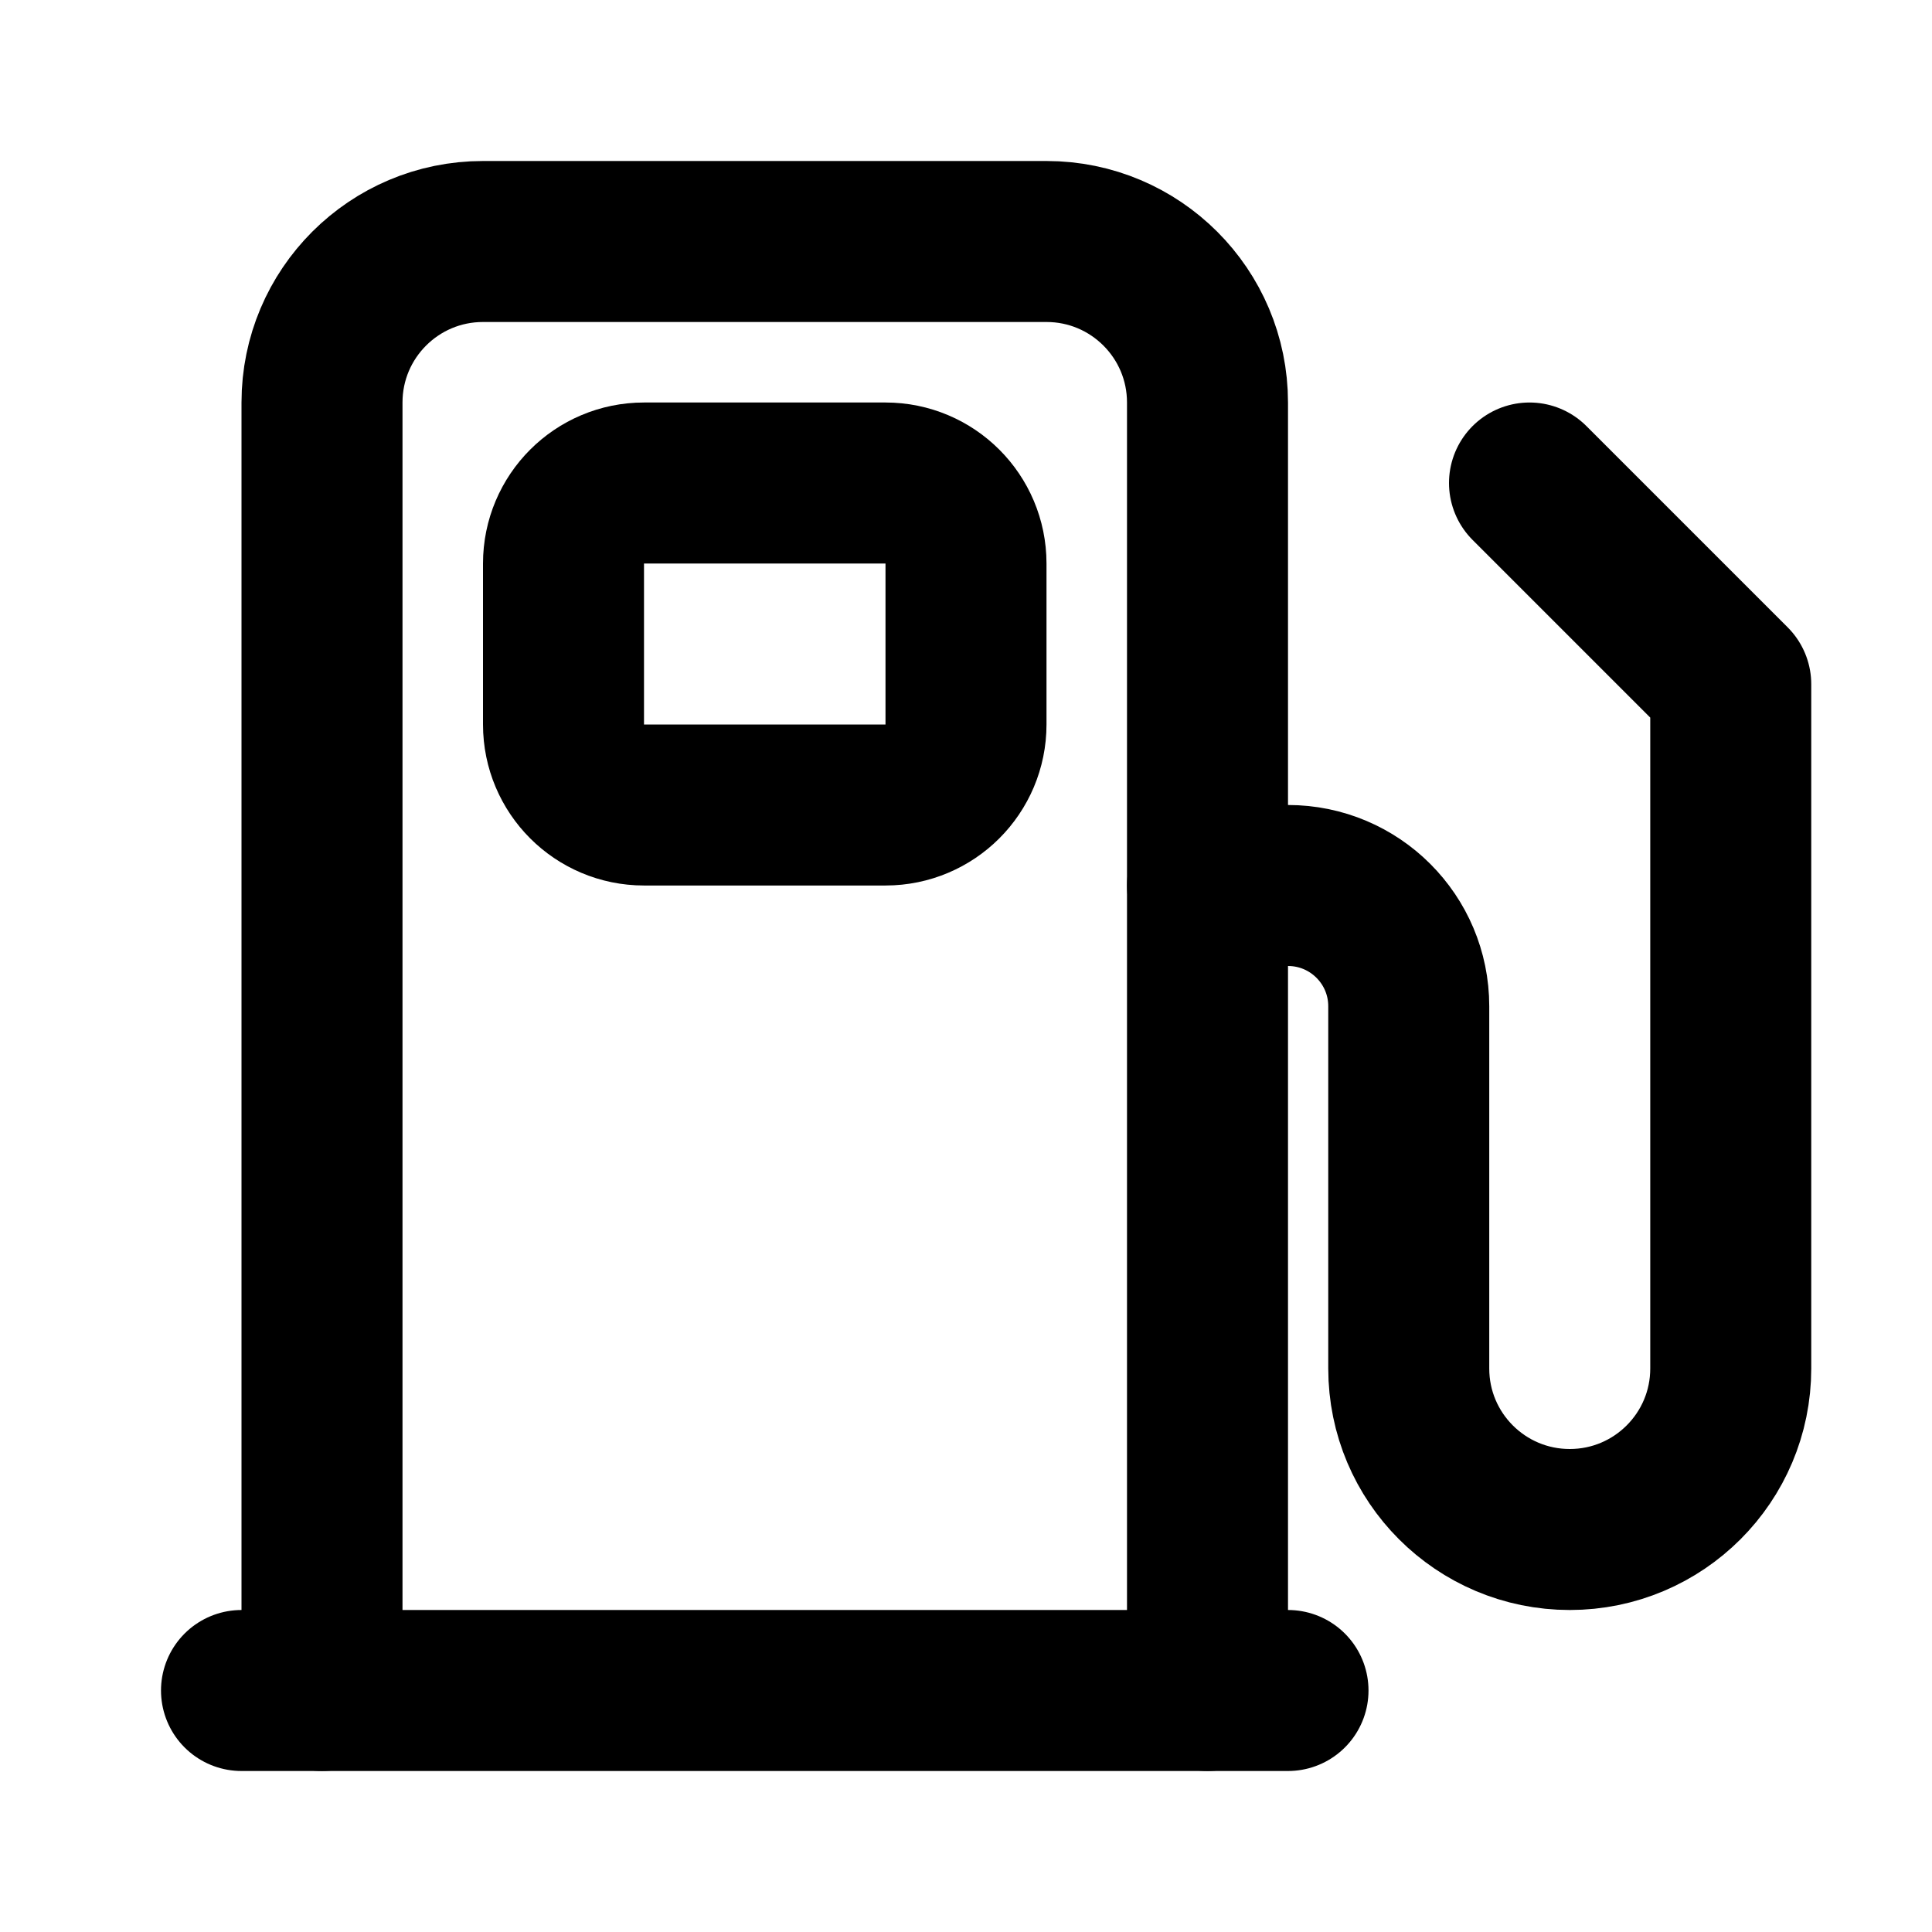
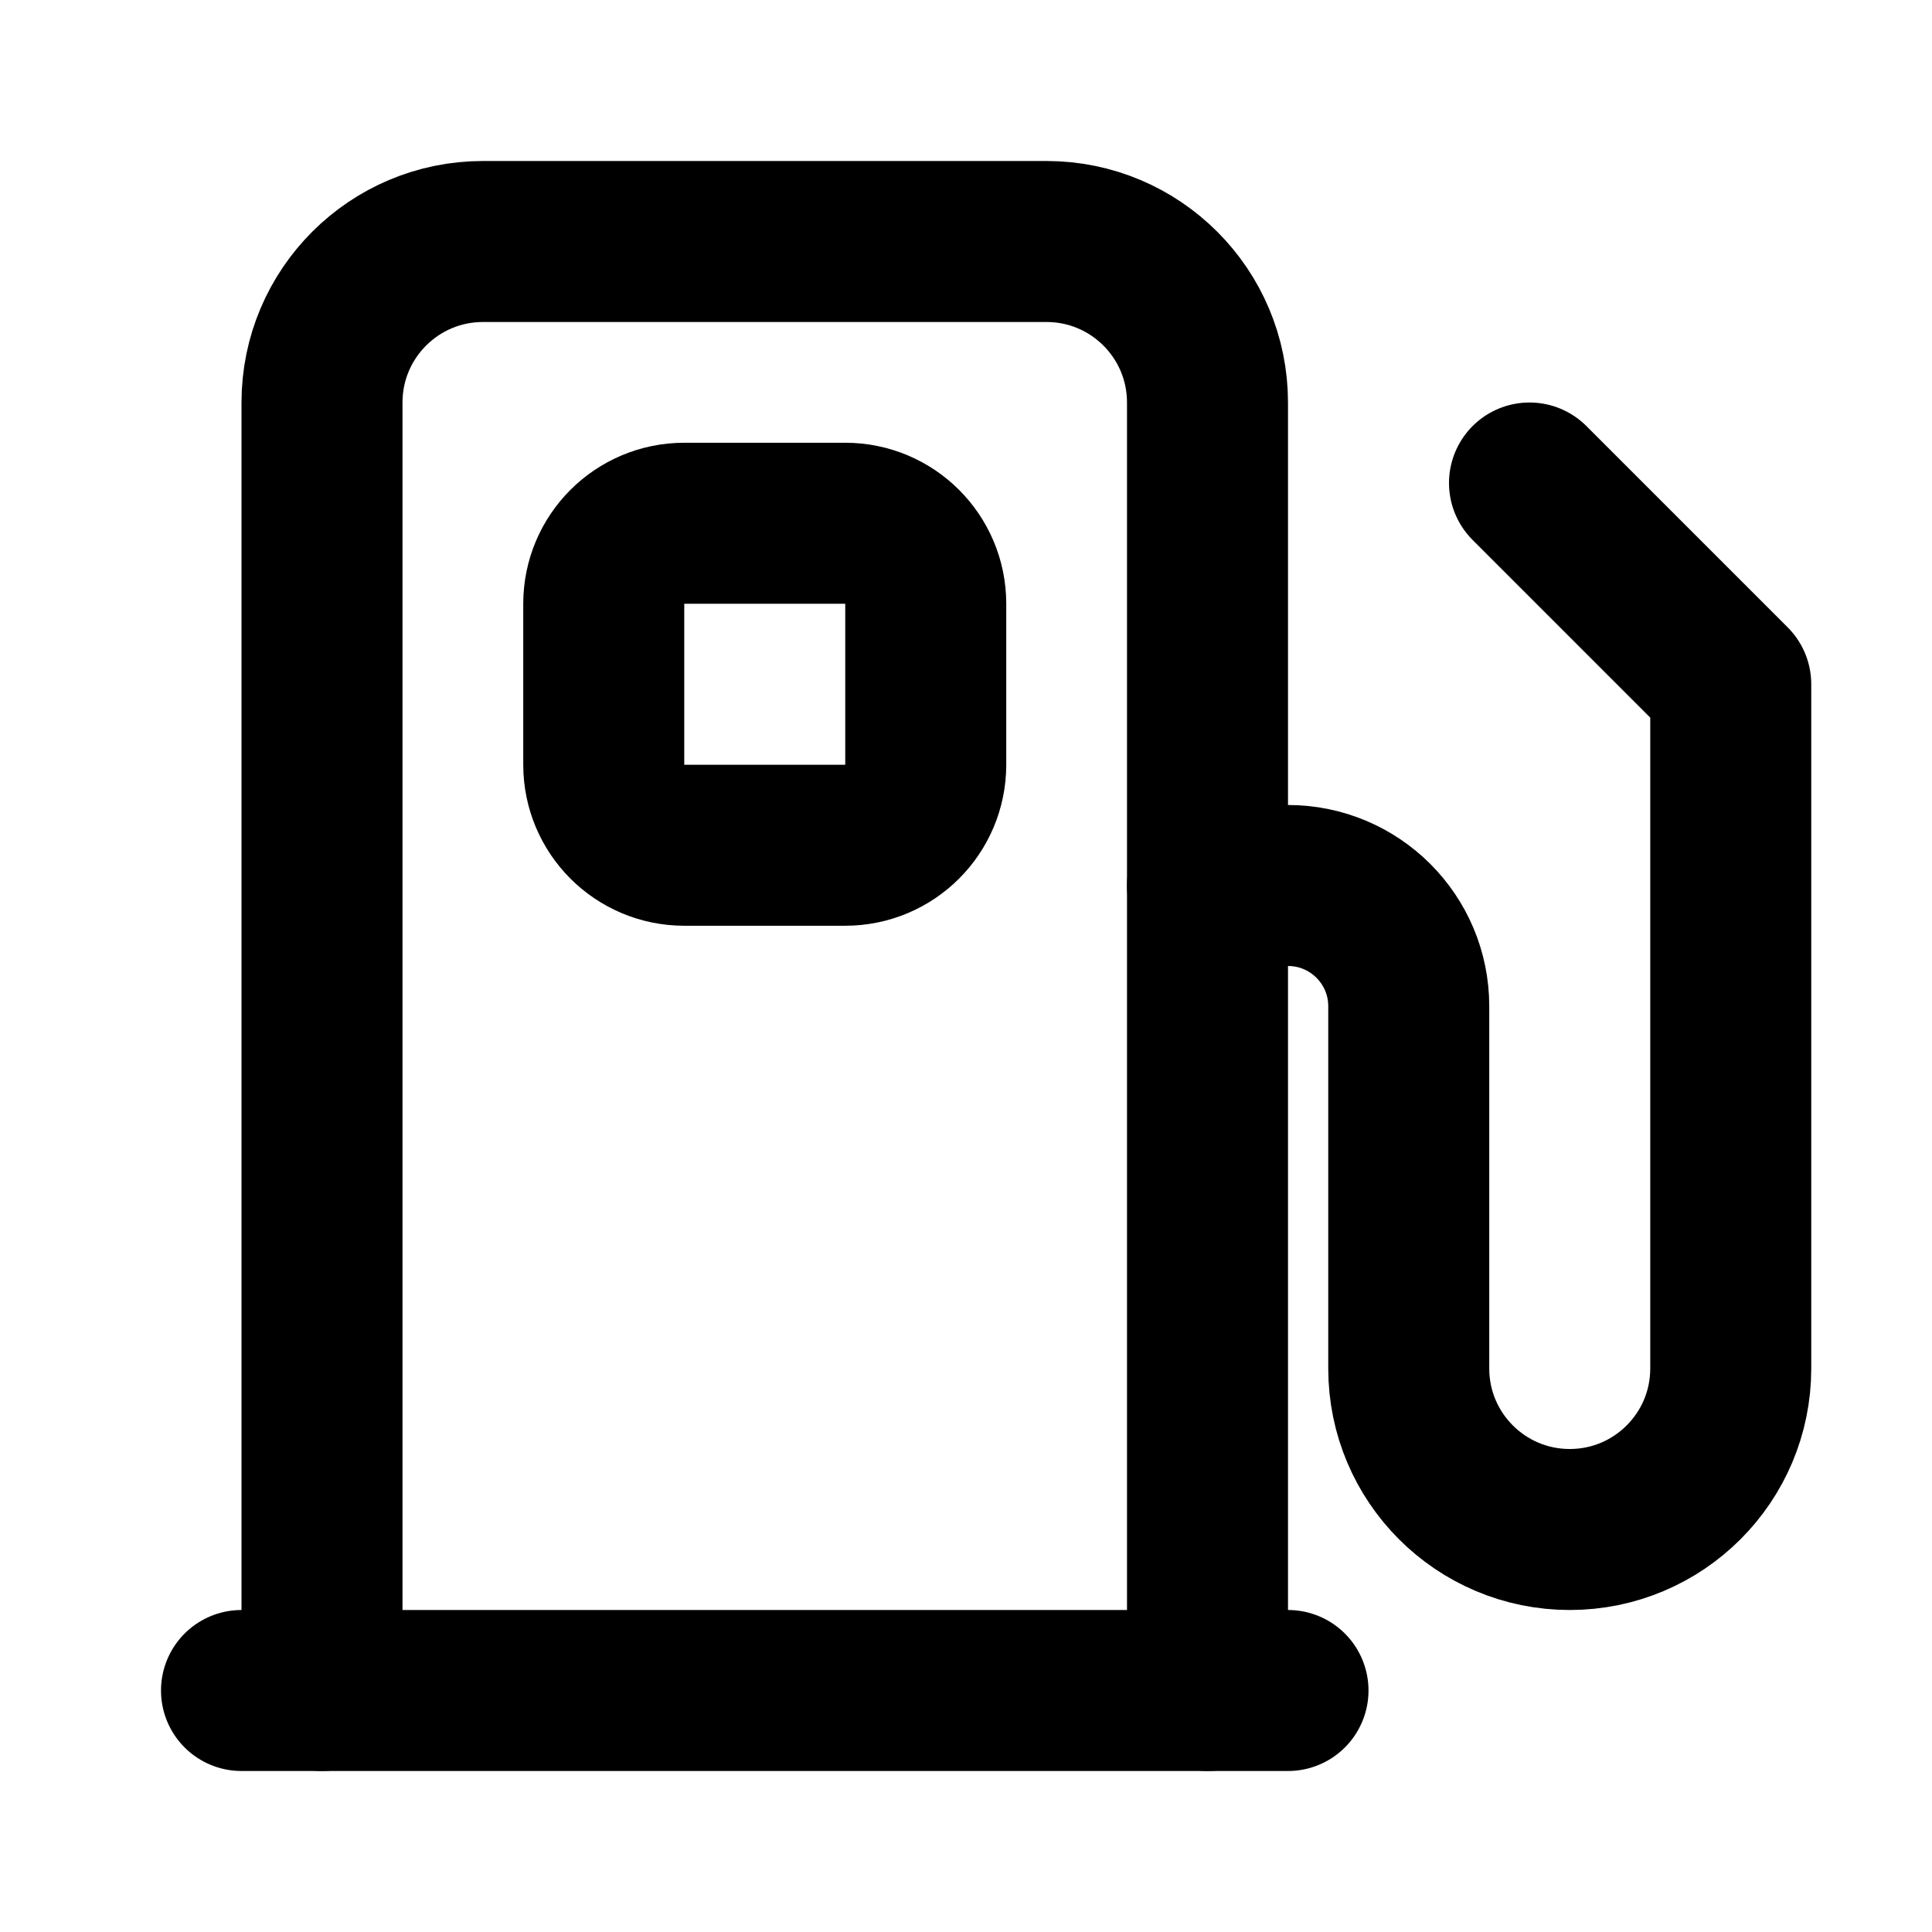
<svg xmlns="http://www.w3.org/2000/svg" width="24" height="24" viewBox="0 0 24 24" fill="none" stroke="currentColor" stroke-width="2" stroke-linecap="round" stroke-linejoin="round">
  <path d="M4 21V5a2 2 0 0 1 2-2h7a2 2 0 0 1 2 2v16" />
-   <rect x="7" y="6" width="5" height="4" rx="1" />
+   <rect x="7.5" y="6.5" width="4" height="4" rx="1" />
  <path d="M3 21h13" />
  <path d="M15 11h1a1.5 1.5 0 0 1 1.5 1.5v4.5a2 2 0 0 0 4 0V8.5L19 6" />
</svg>
